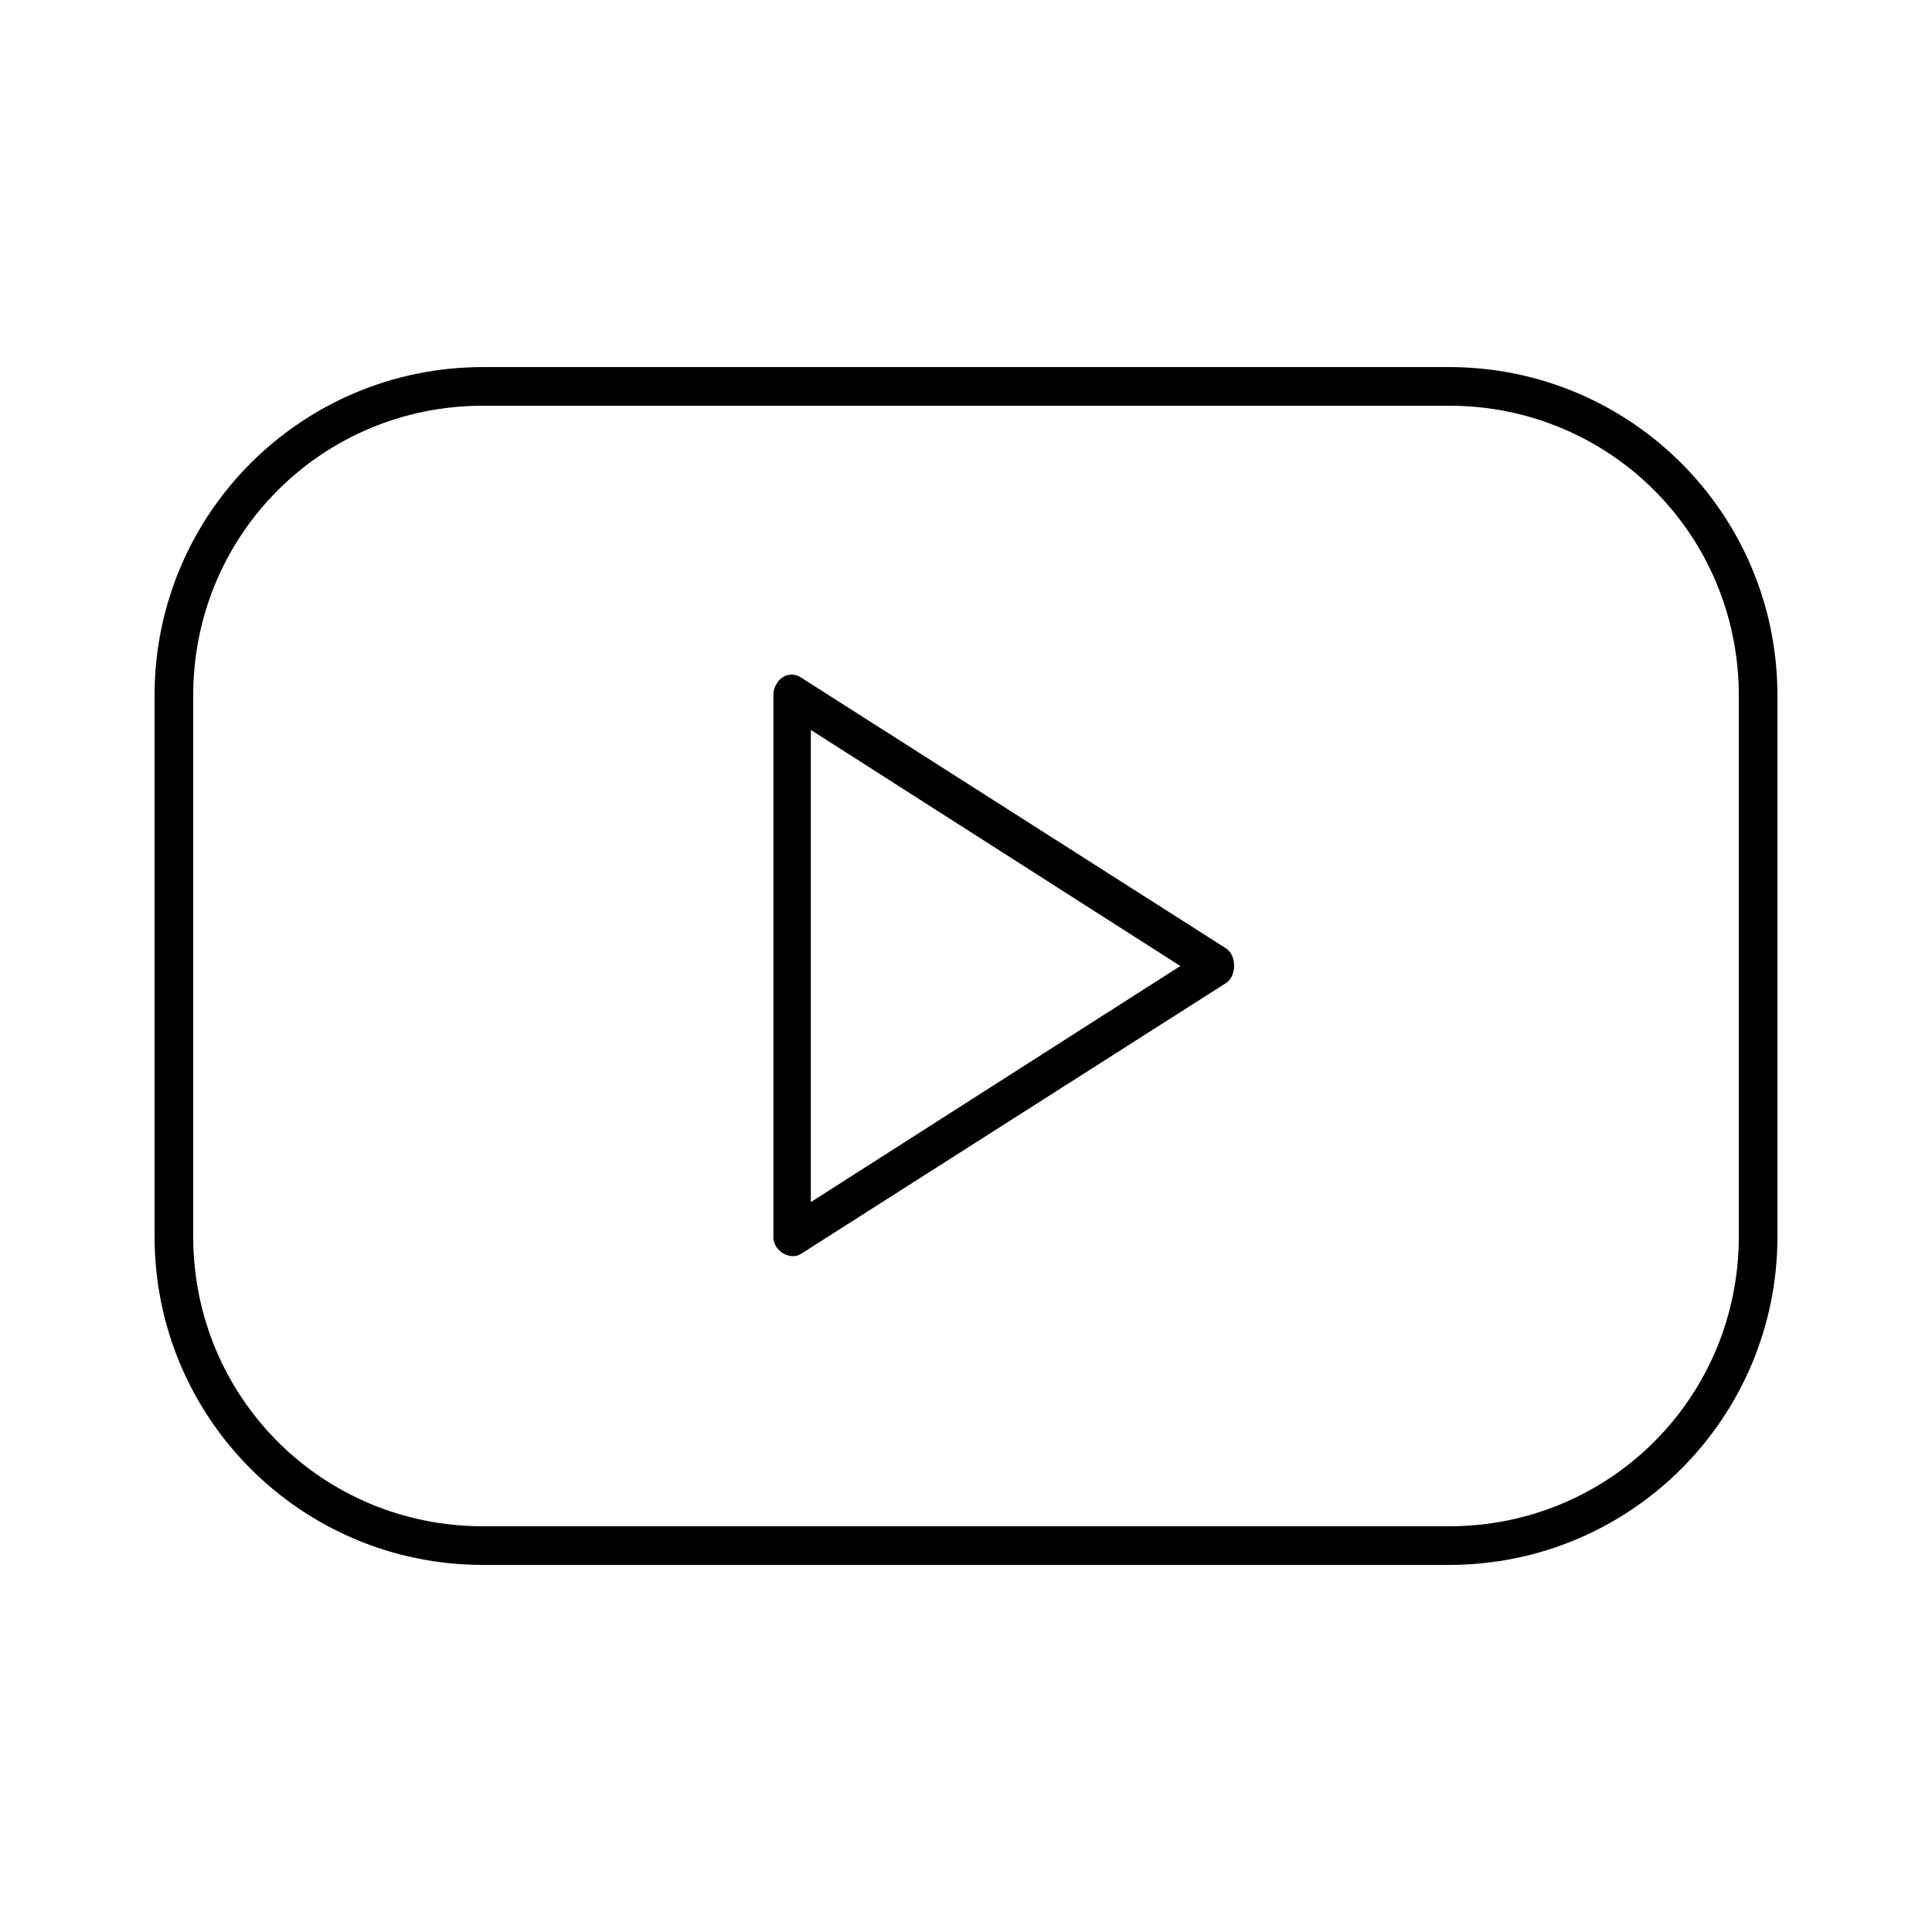
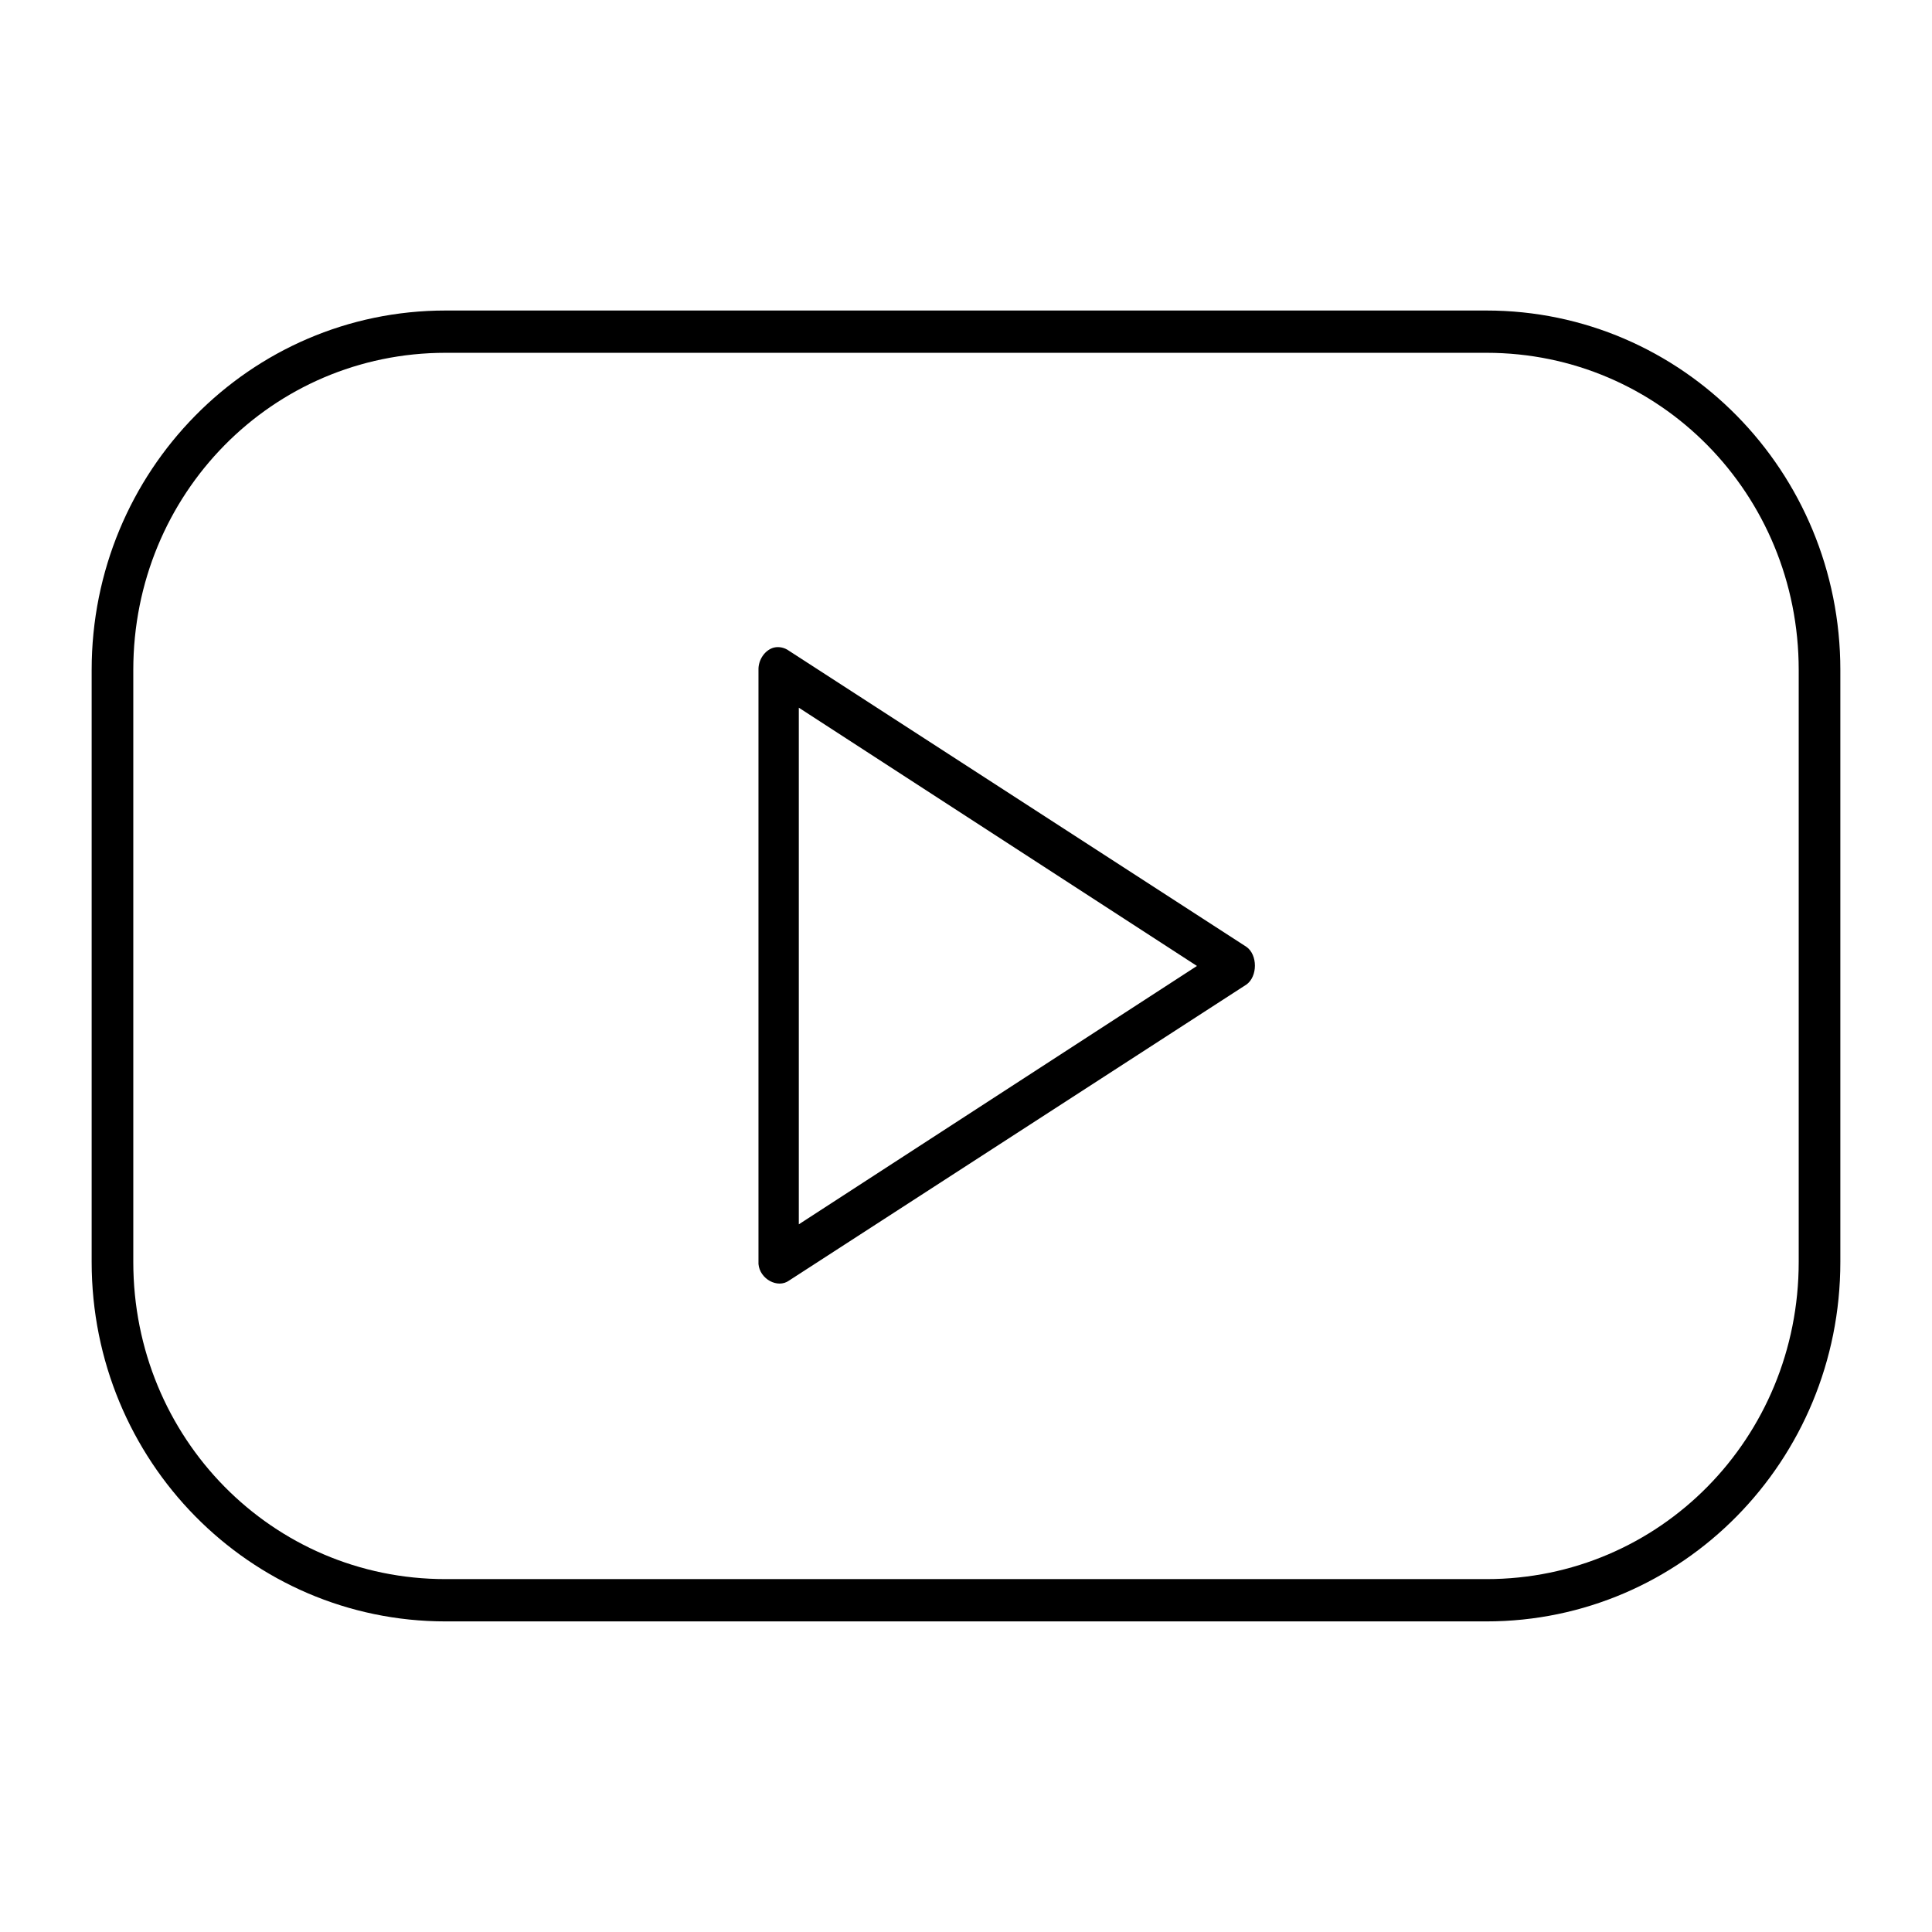
- <svg xmlns="http://www.w3.org/2000/svg" width="200" height="200" fill="#000000" version="1.1" x="0px" y="0px" viewBox="0 0 100 100">
-   <g transform="translate(0,-952.3622)">
-     <path d="m 25,971.362 c -9.401,0 -17,7.599 -17,17 l 0,28 c 0,9.401 7.599,17 17,17 l 50,0 c 9.401,0 17,-7.599 17,-17 l 0,-28 c 0,-9.401 -7.599,-17 -17,-17 z m 0,2 50,0 c 8.327,0 15,6.673 15,15 l 0,28 c 0,8.327 -6.673,15 -15,15 l -50,0 c -8.327,0 -15,-6.673 -15,-15 l 0,-28 c 0,-8.327 6.673,-15 15,-15 z m 15.781,13.938 c -0.432,0.103 -0.765,0.576 -0.75,1.062 l 0,28 c -10e-4,0.031 -10e-4,0.062 0,0.094 0.061,0.716 0.922,1.174 1.469,0.781 l 21.969,-14 c 0.545,-0.375 0.545,-1.406 0,-1.781 L 41.5,987.456 c -0.208,-0.154 -0.473,-0.211 -0.719,-0.156 z m 1.188,2.844 19.125,12.219 -19.125,12.219 z" fill="#000000" fill-opacity="1" stroke="none" marker="none" visibility="visible" display="inline" overflow="visible" />
+ <svg xmlns="http://www.w3.org/2000/svg" width="100%" height="100%" viewBox="0 0 200 200" version="1.1" xml:space="preserve" style="fill-rule:evenodd;clip-rule:evenodd;stroke-linejoin:round;stroke-miterlimit:2;">
+   <g transform="matrix(1.07752,0,0,1.09437,-7.75215,-2093.91)">
+     <path d="M50,1942.72C31.199,1942.72 16,1957.92 16,1976.72L16,2032.72C16,2051.53 31.199,2066.72 50,2066.72L150,2066.72C168.801,2066.72 184,2051.53 184,2032.72L184,1976.72C184,1957.92 168.801,1942.72 150,1942.72L50,1942.72ZM50,1946.72L150,1946.72C166.654,1946.72 180,1960.07 180,1976.72L180,2032.72C180,2049.38 166.654,2062.72 150,2062.72L50,2062.72C33.346,2062.72 20,2049.38 20,2032.72L20,1976.72C20,1960.07 33.346,1946.72 50,1946.72L50,1946.72ZM81.563,1974.6C80.699,1974.81 80.032,1975.75 80.063,1976.72L80.063,2032.72C80.061,2032.79 80.061,2032.85 80.063,2032.91C80.185,2034.34 81.907,2035.26 83,2034.48L126.938,2006.48C128.029,2005.72 128.029,2003.66 126.938,2002.91L83,1974.91C82.583,1974.61 82.054,1974.49 81.563,1974.6L81.563,1974.6ZM83.938,1980.29L122.188,2004.72L83.938,2029.16L83.938,1980.29Z" style="fill-rule:nonzero;" />
  </g>
</svg>
